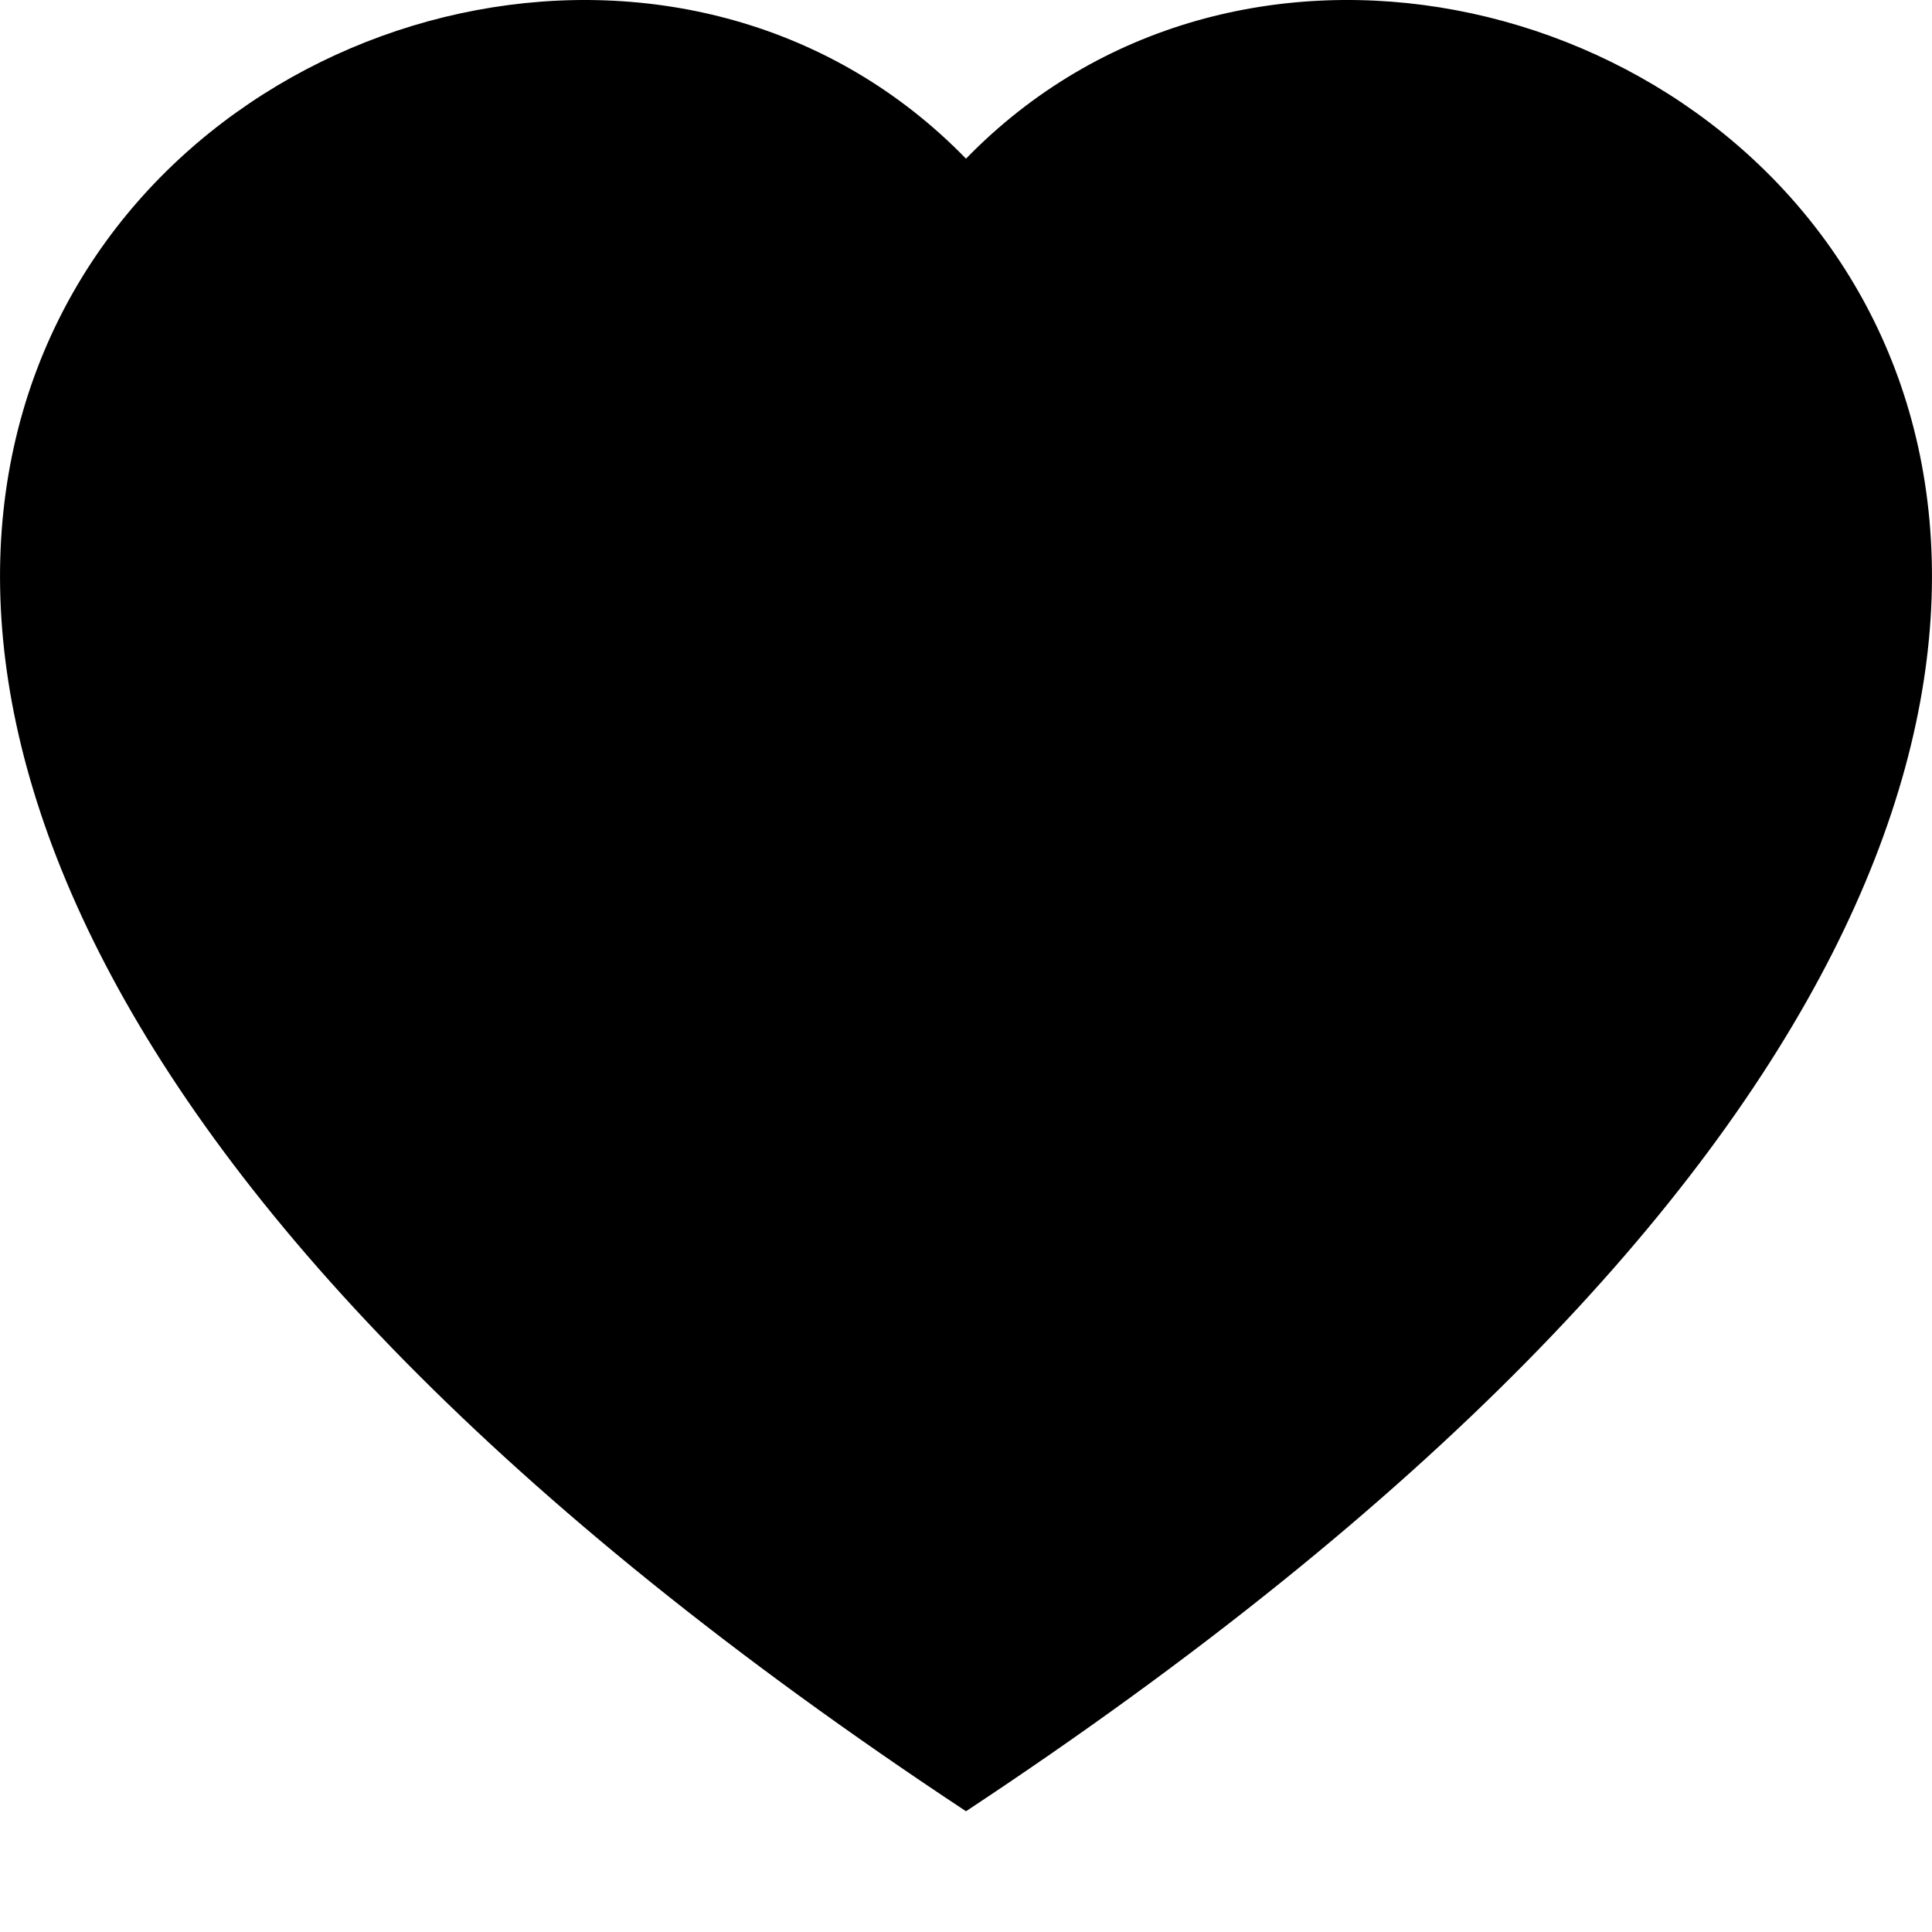
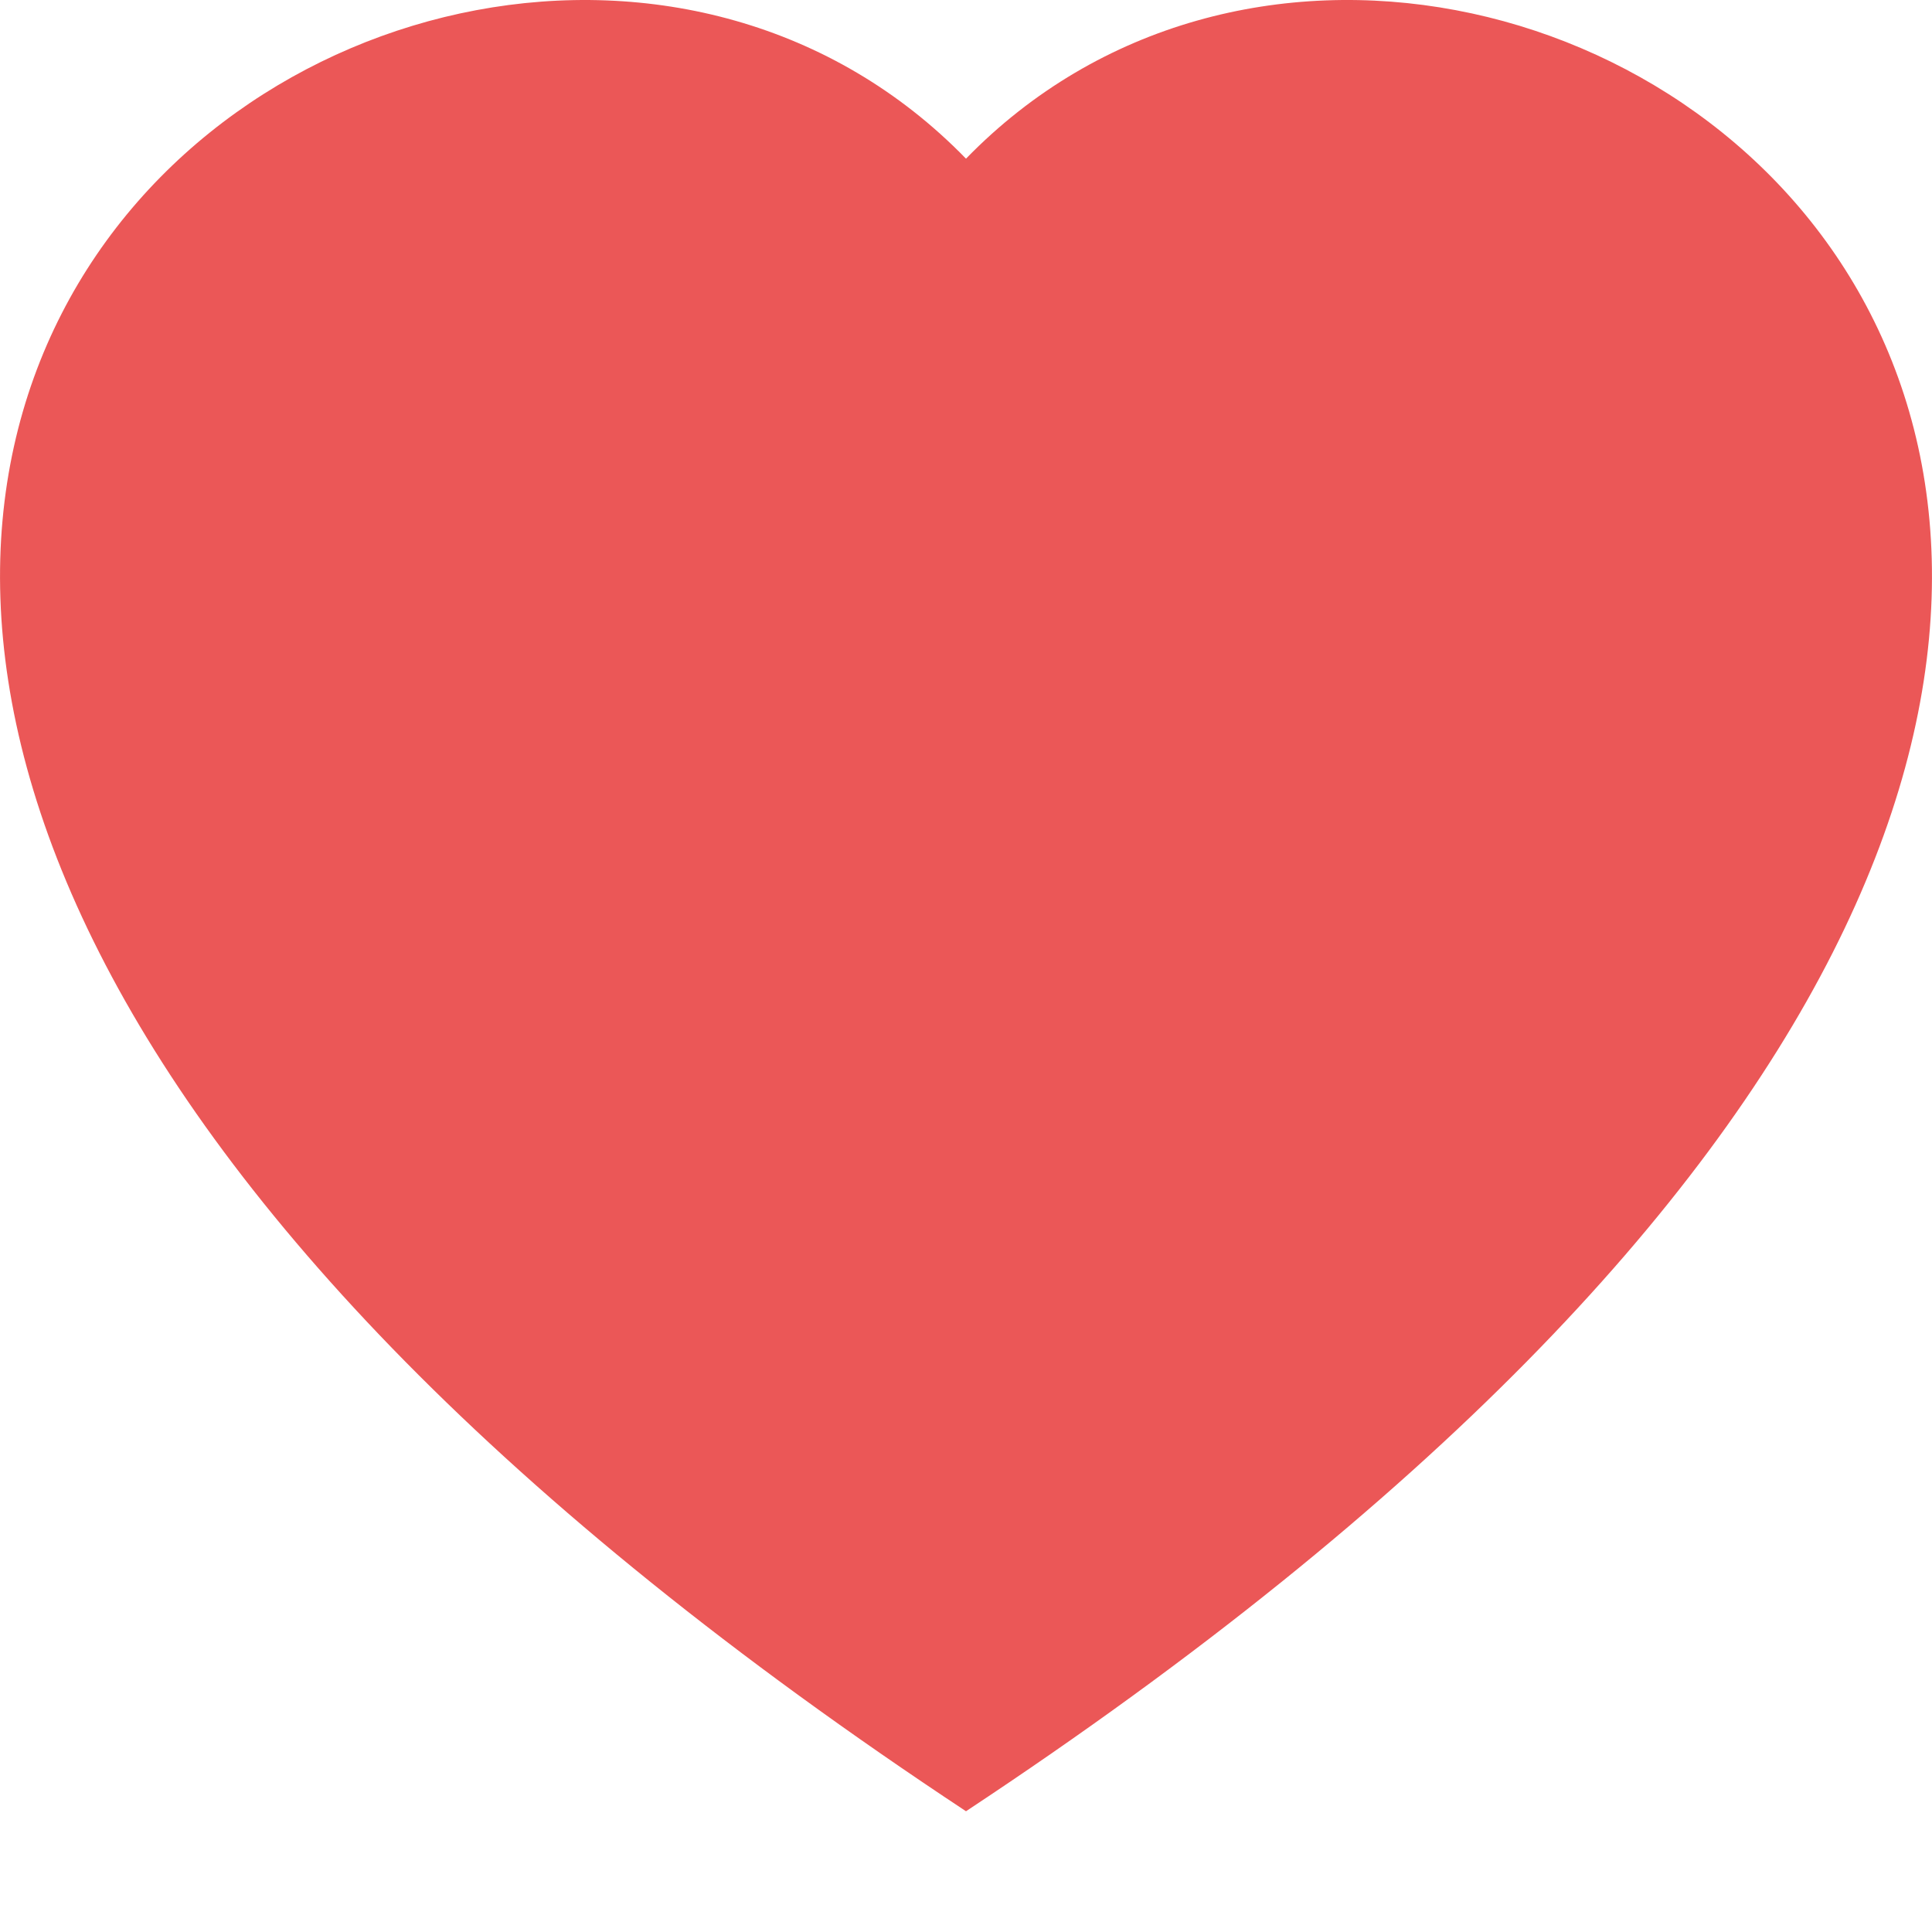
- <svg xmlns="http://www.w3.org/2000/svg" width="16" height="16" fill="currentColor" class="bi bi-heart-fill" viewBox="0 0 16 16">
+ <svg xmlns="http://www.w3.org/2000/svg" width="16" height="16" fill="#eb5757ff" class="bi bi-heart-fill" viewBox="0 0 16 16">
  <path fill-rule="evenodd" d="M8 1.314C12.438-3.248 23.534 4.735 8 15-7.534 4.736 3.562-3.248 8 1.314z" />
</svg>
